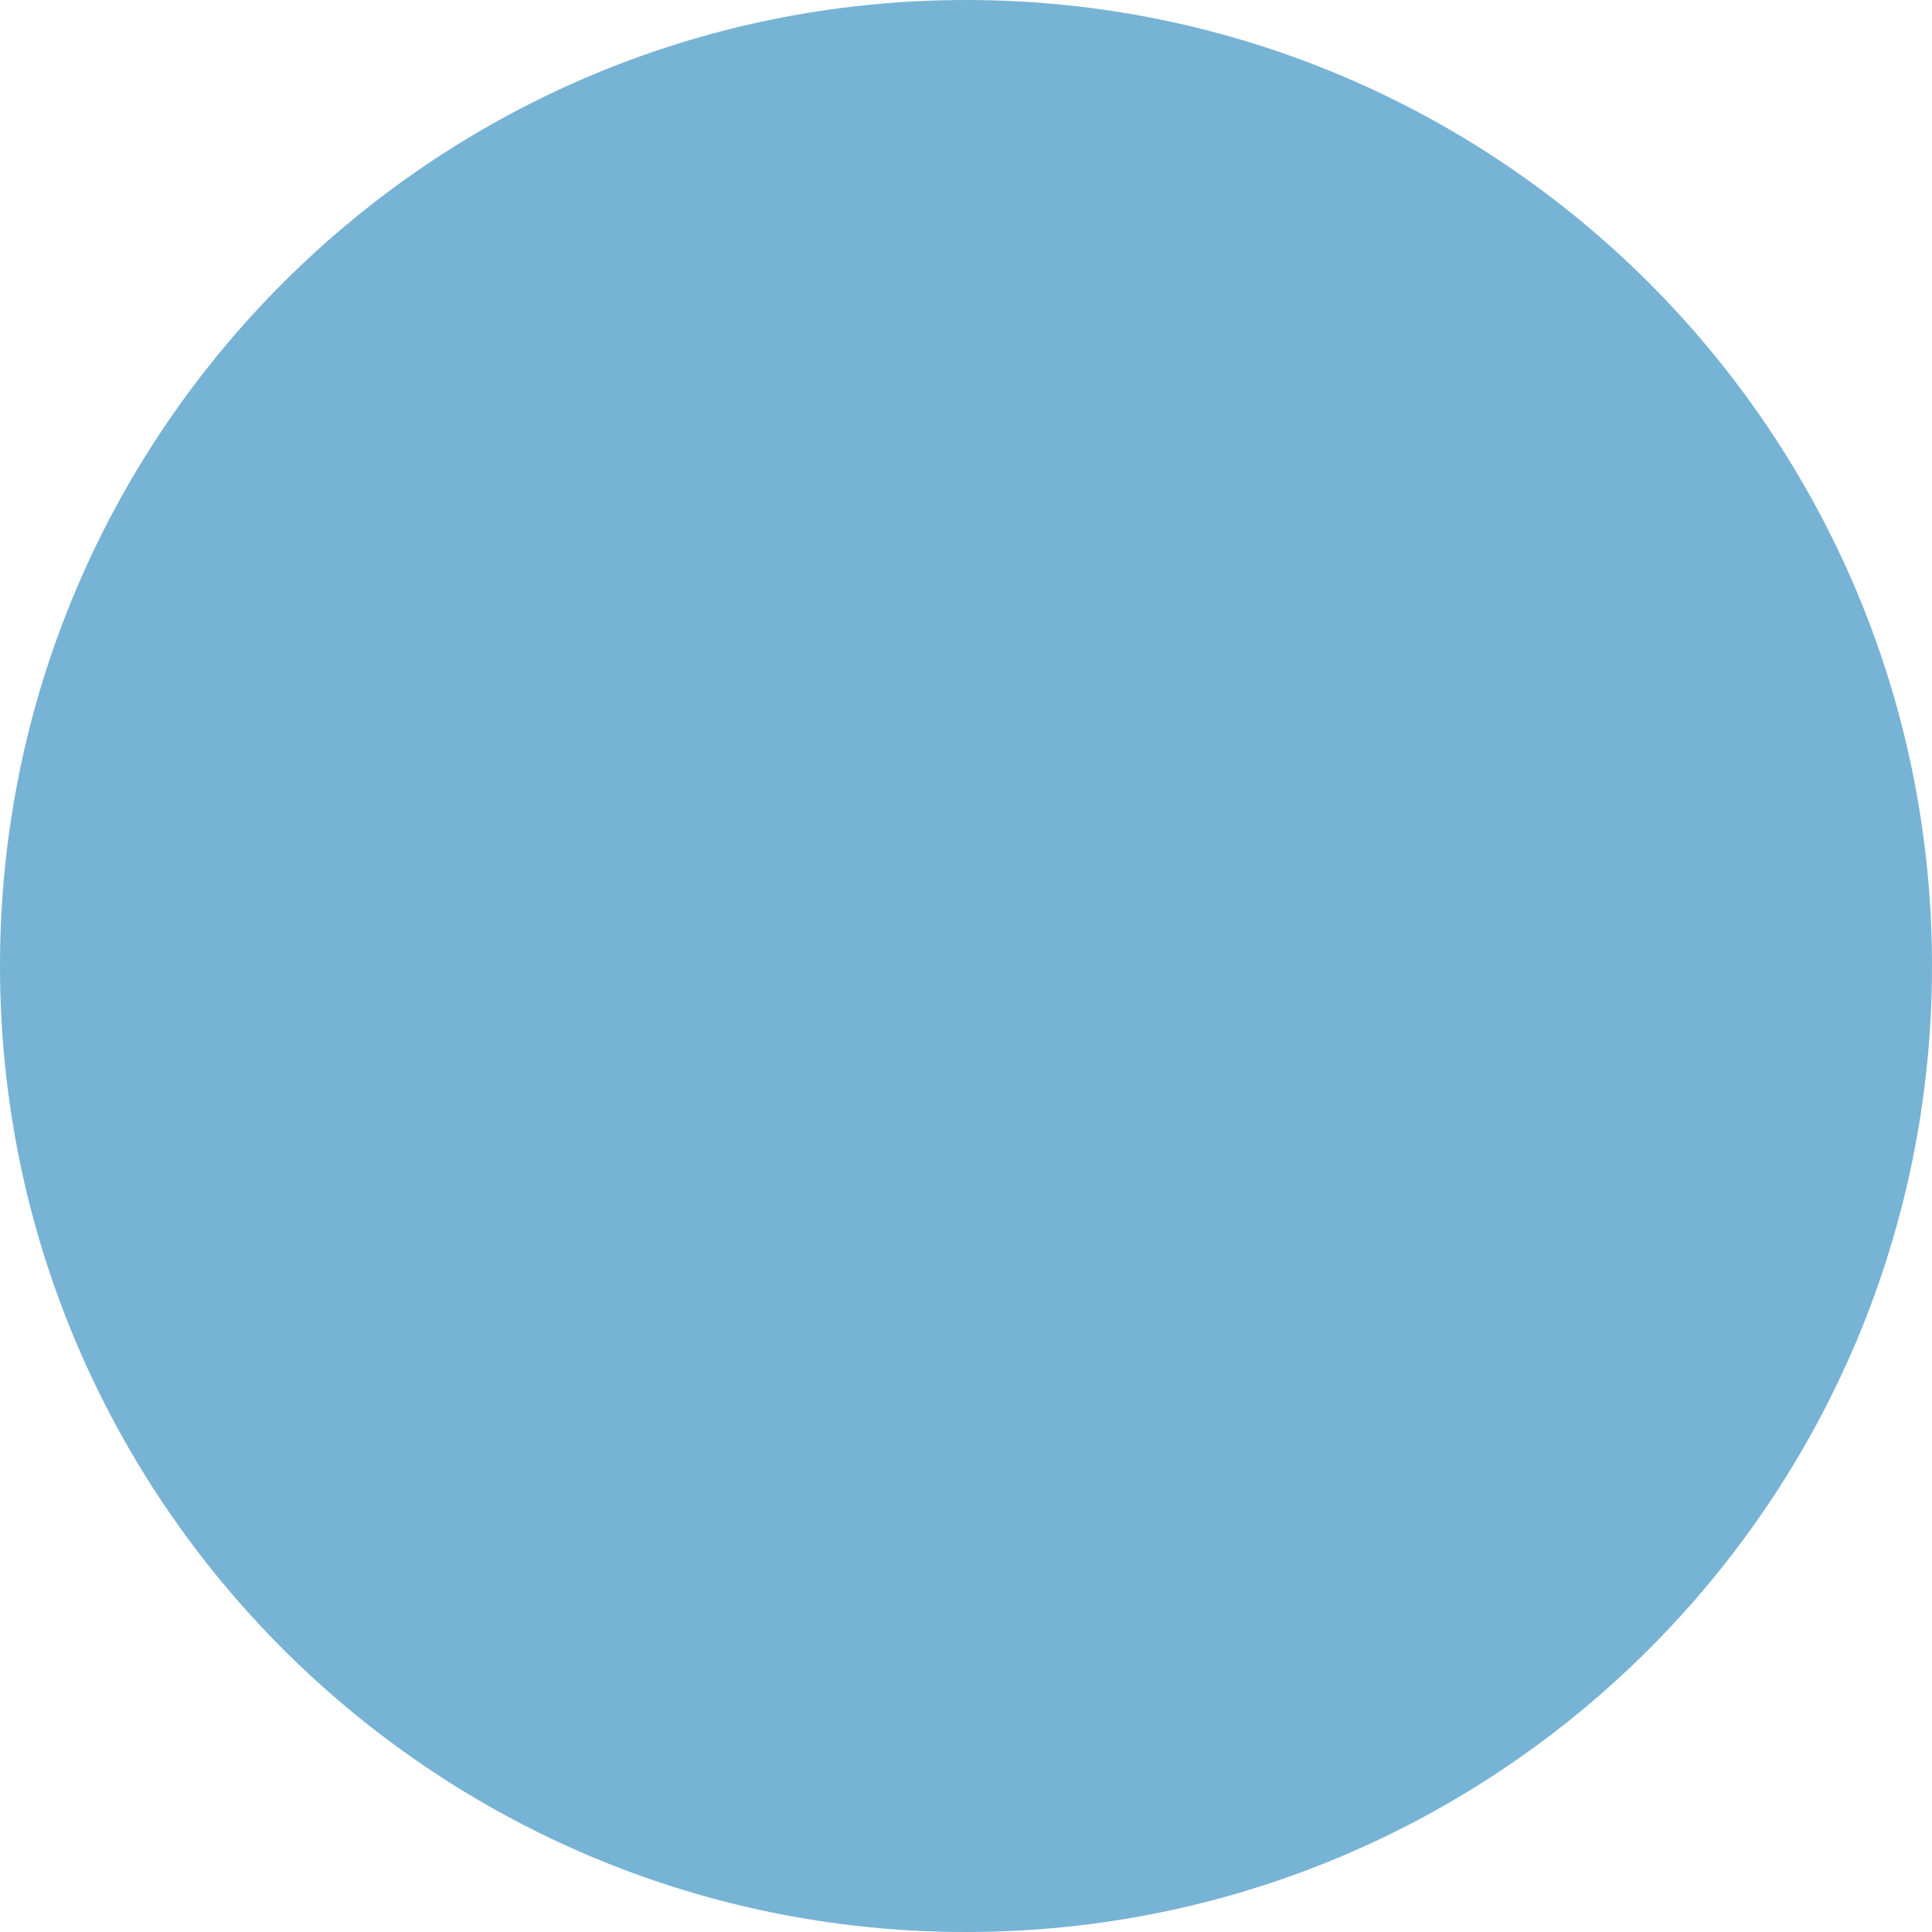
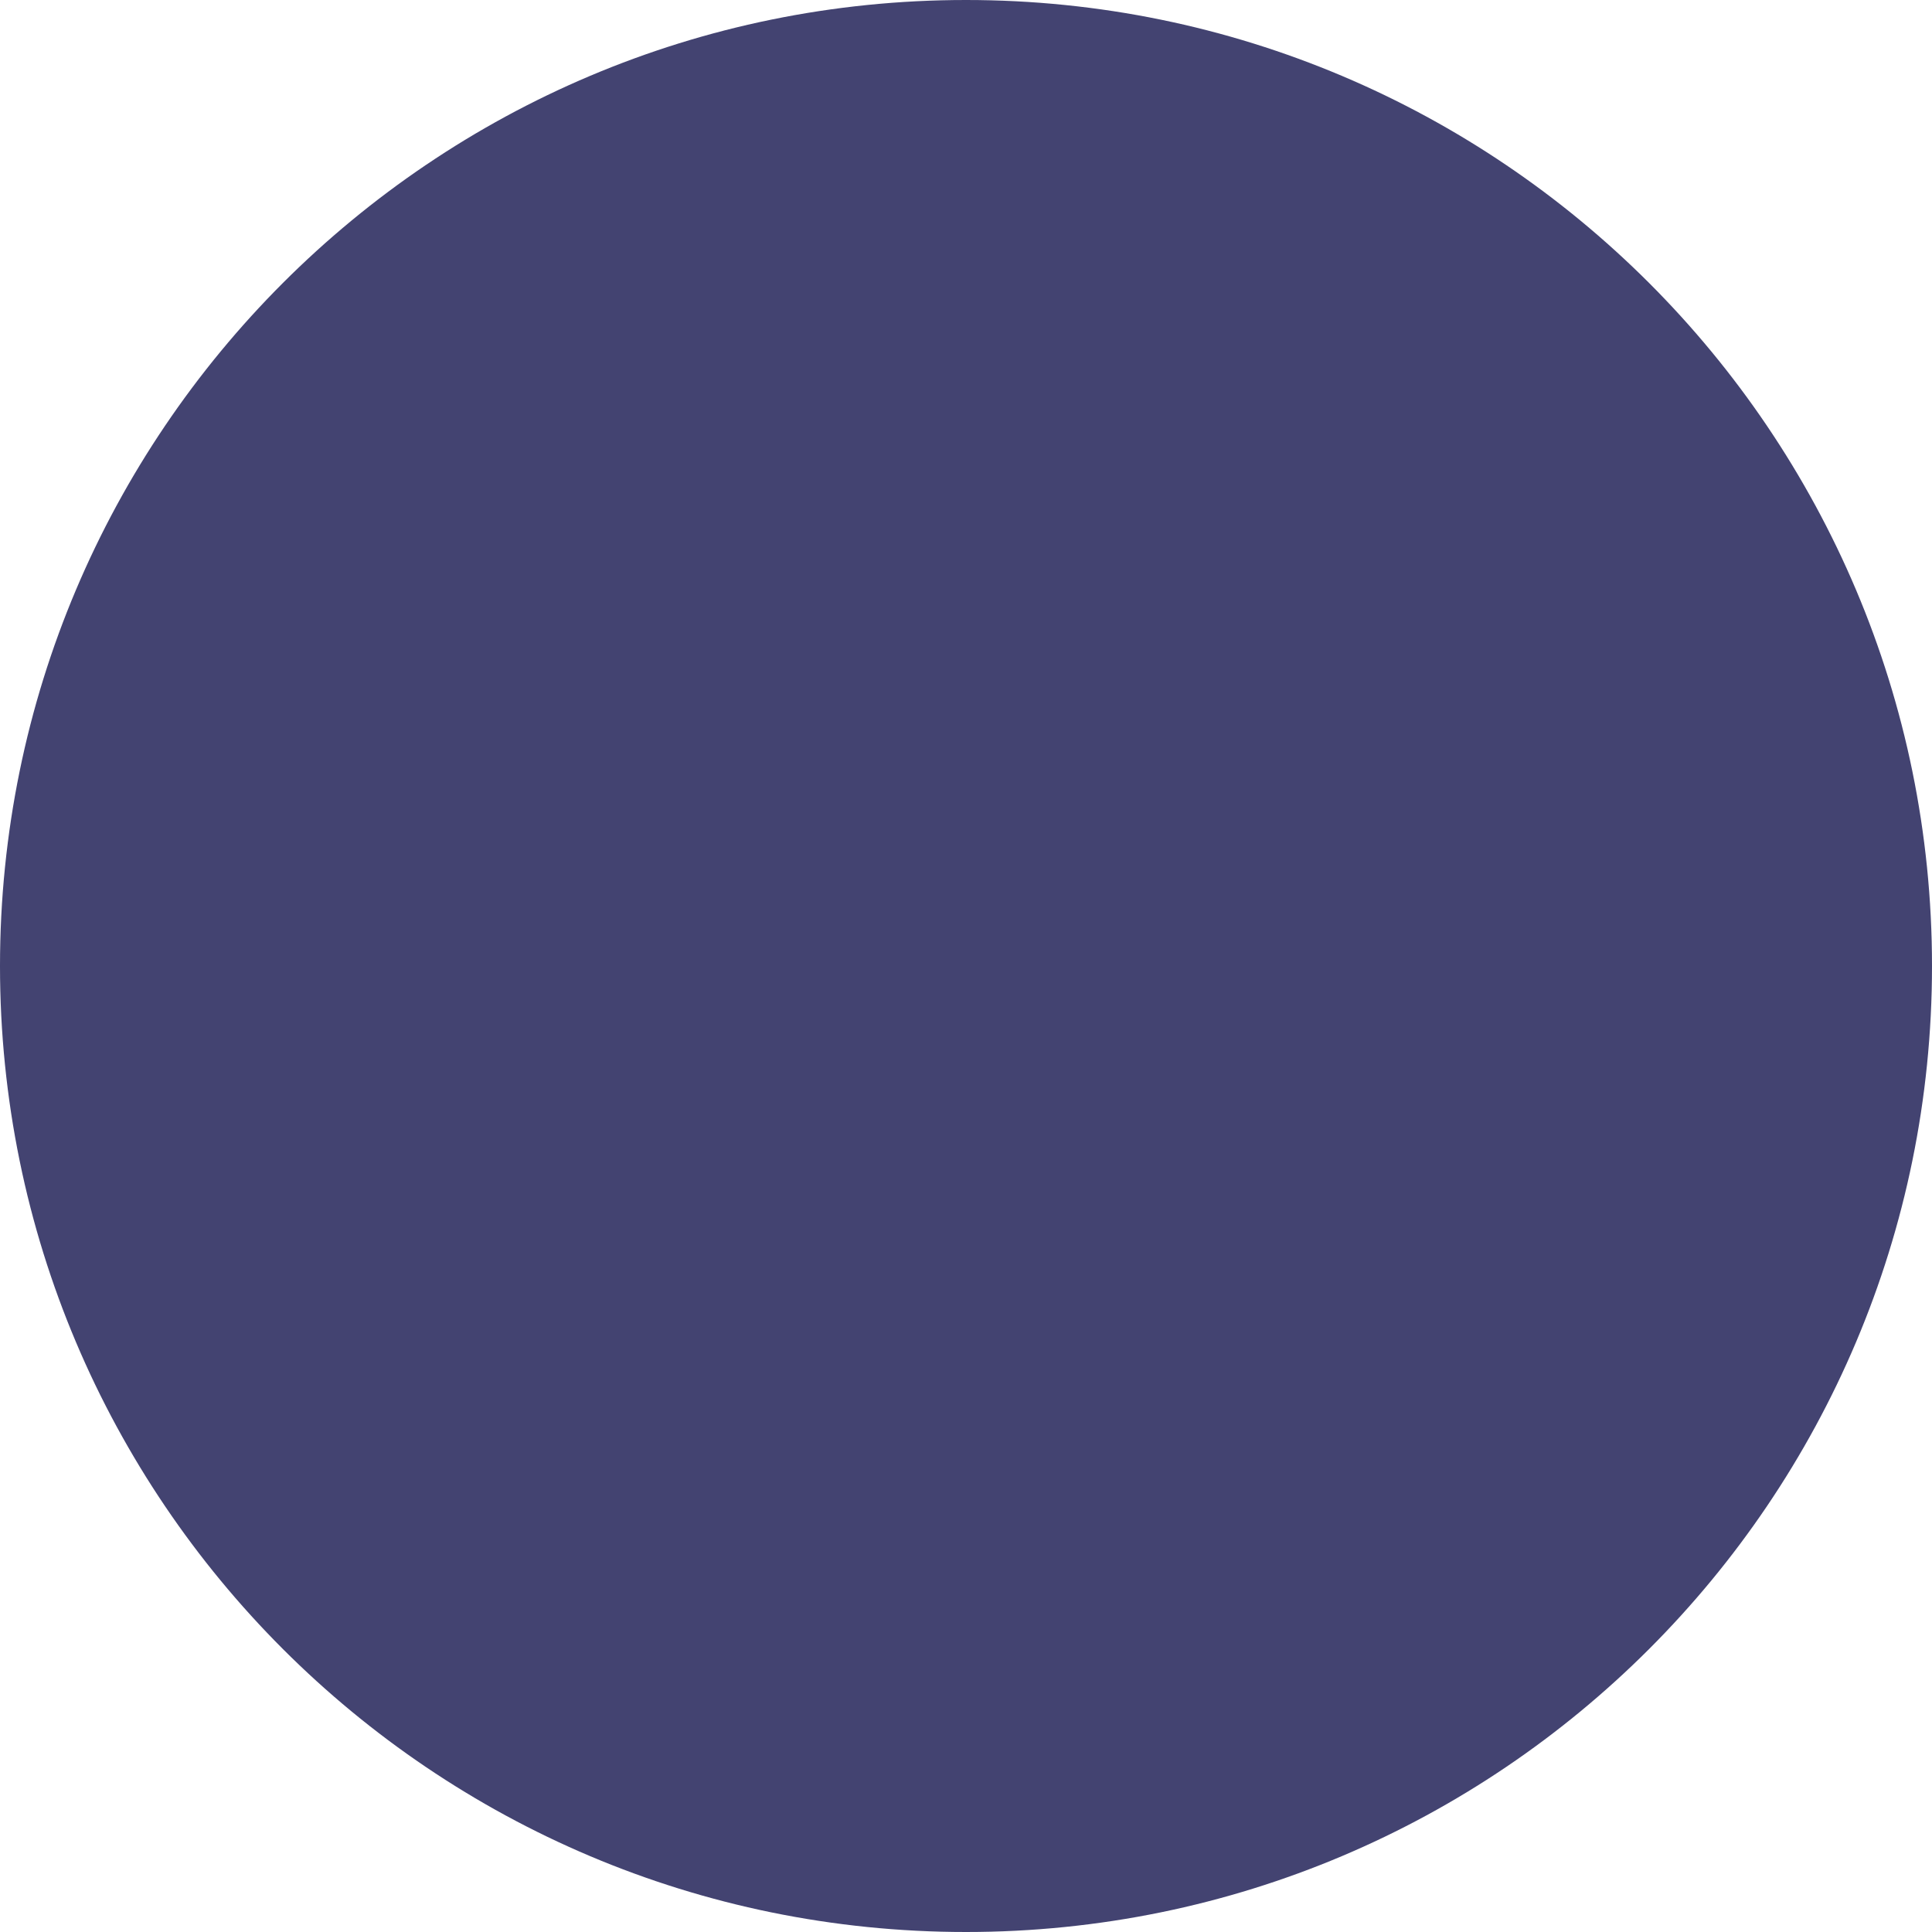
<svg xmlns="http://www.w3.org/2000/svg" version="1.1" id="Layer_1" x="0px" y="0px" viewBox="0 0 64 64" style="enable-background:new 0 0 64 64;" xml:space="preserve">
  <defs id="defs13" />
  <style type="text/css" id="style1">
	.st0{fill:#77B3D4;}
	.st1{opacity:0.2;}
	.st2{fill:#231F20;}
	.st3{fill:#4F5D73;}
	.st4{fill:none;stroke:#4F5D73;stroke-width:3;stroke-linecap:round;stroke-miterlimit:10;}
	.st5{fill:none;stroke:#4F5D73;stroke-width:2;stroke-linecap:round;stroke-miterlimit:10;}
	.st6{fill:none;stroke:#4F5D73;stroke-width:3;stroke-linecap:round;stroke-linejoin:round;stroke-miterlimit:10;}
</style>
-   <circle class="st0" cx="32" cy="32" r="32" id="circle1" />
-   <path class="st5" d="M32,29" id="path11" />
-   <path class="st4" d="M32,22" id="path12" />
+   <circle class="st0" cx="32" cy="32" r="32" id="circle1" style="fill:#434371;fill-opacity:1" />
</svg>
